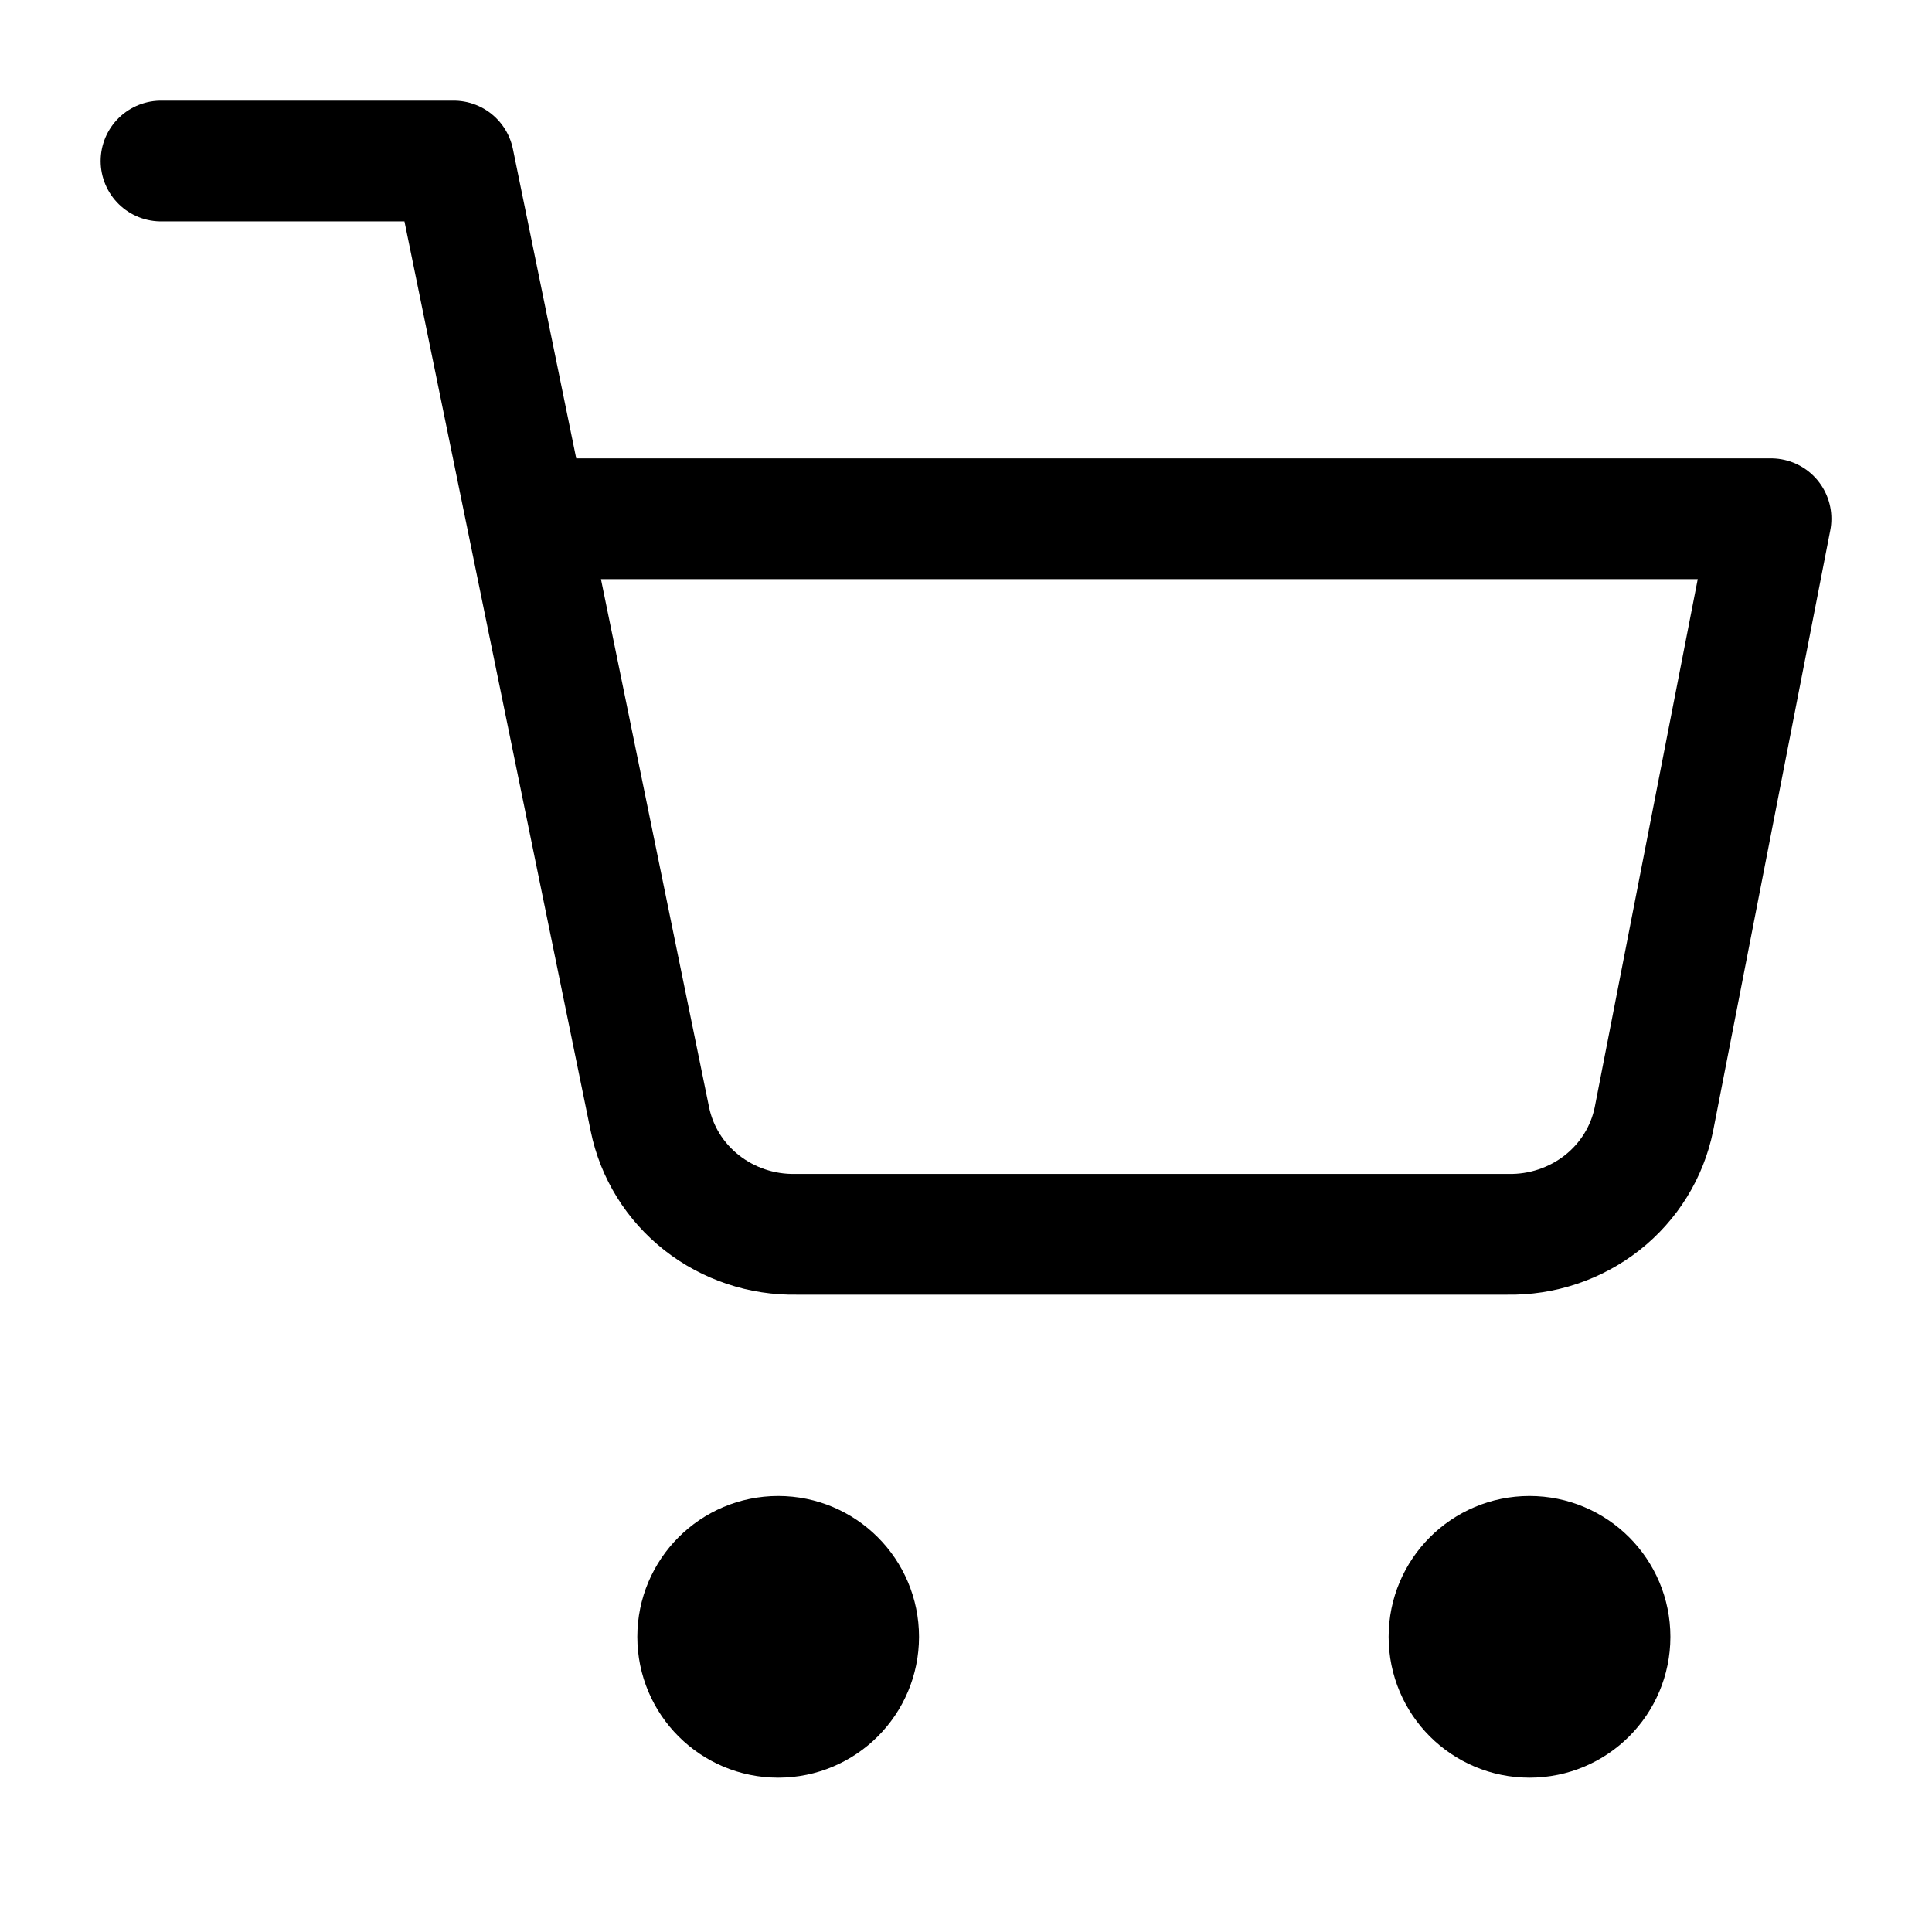
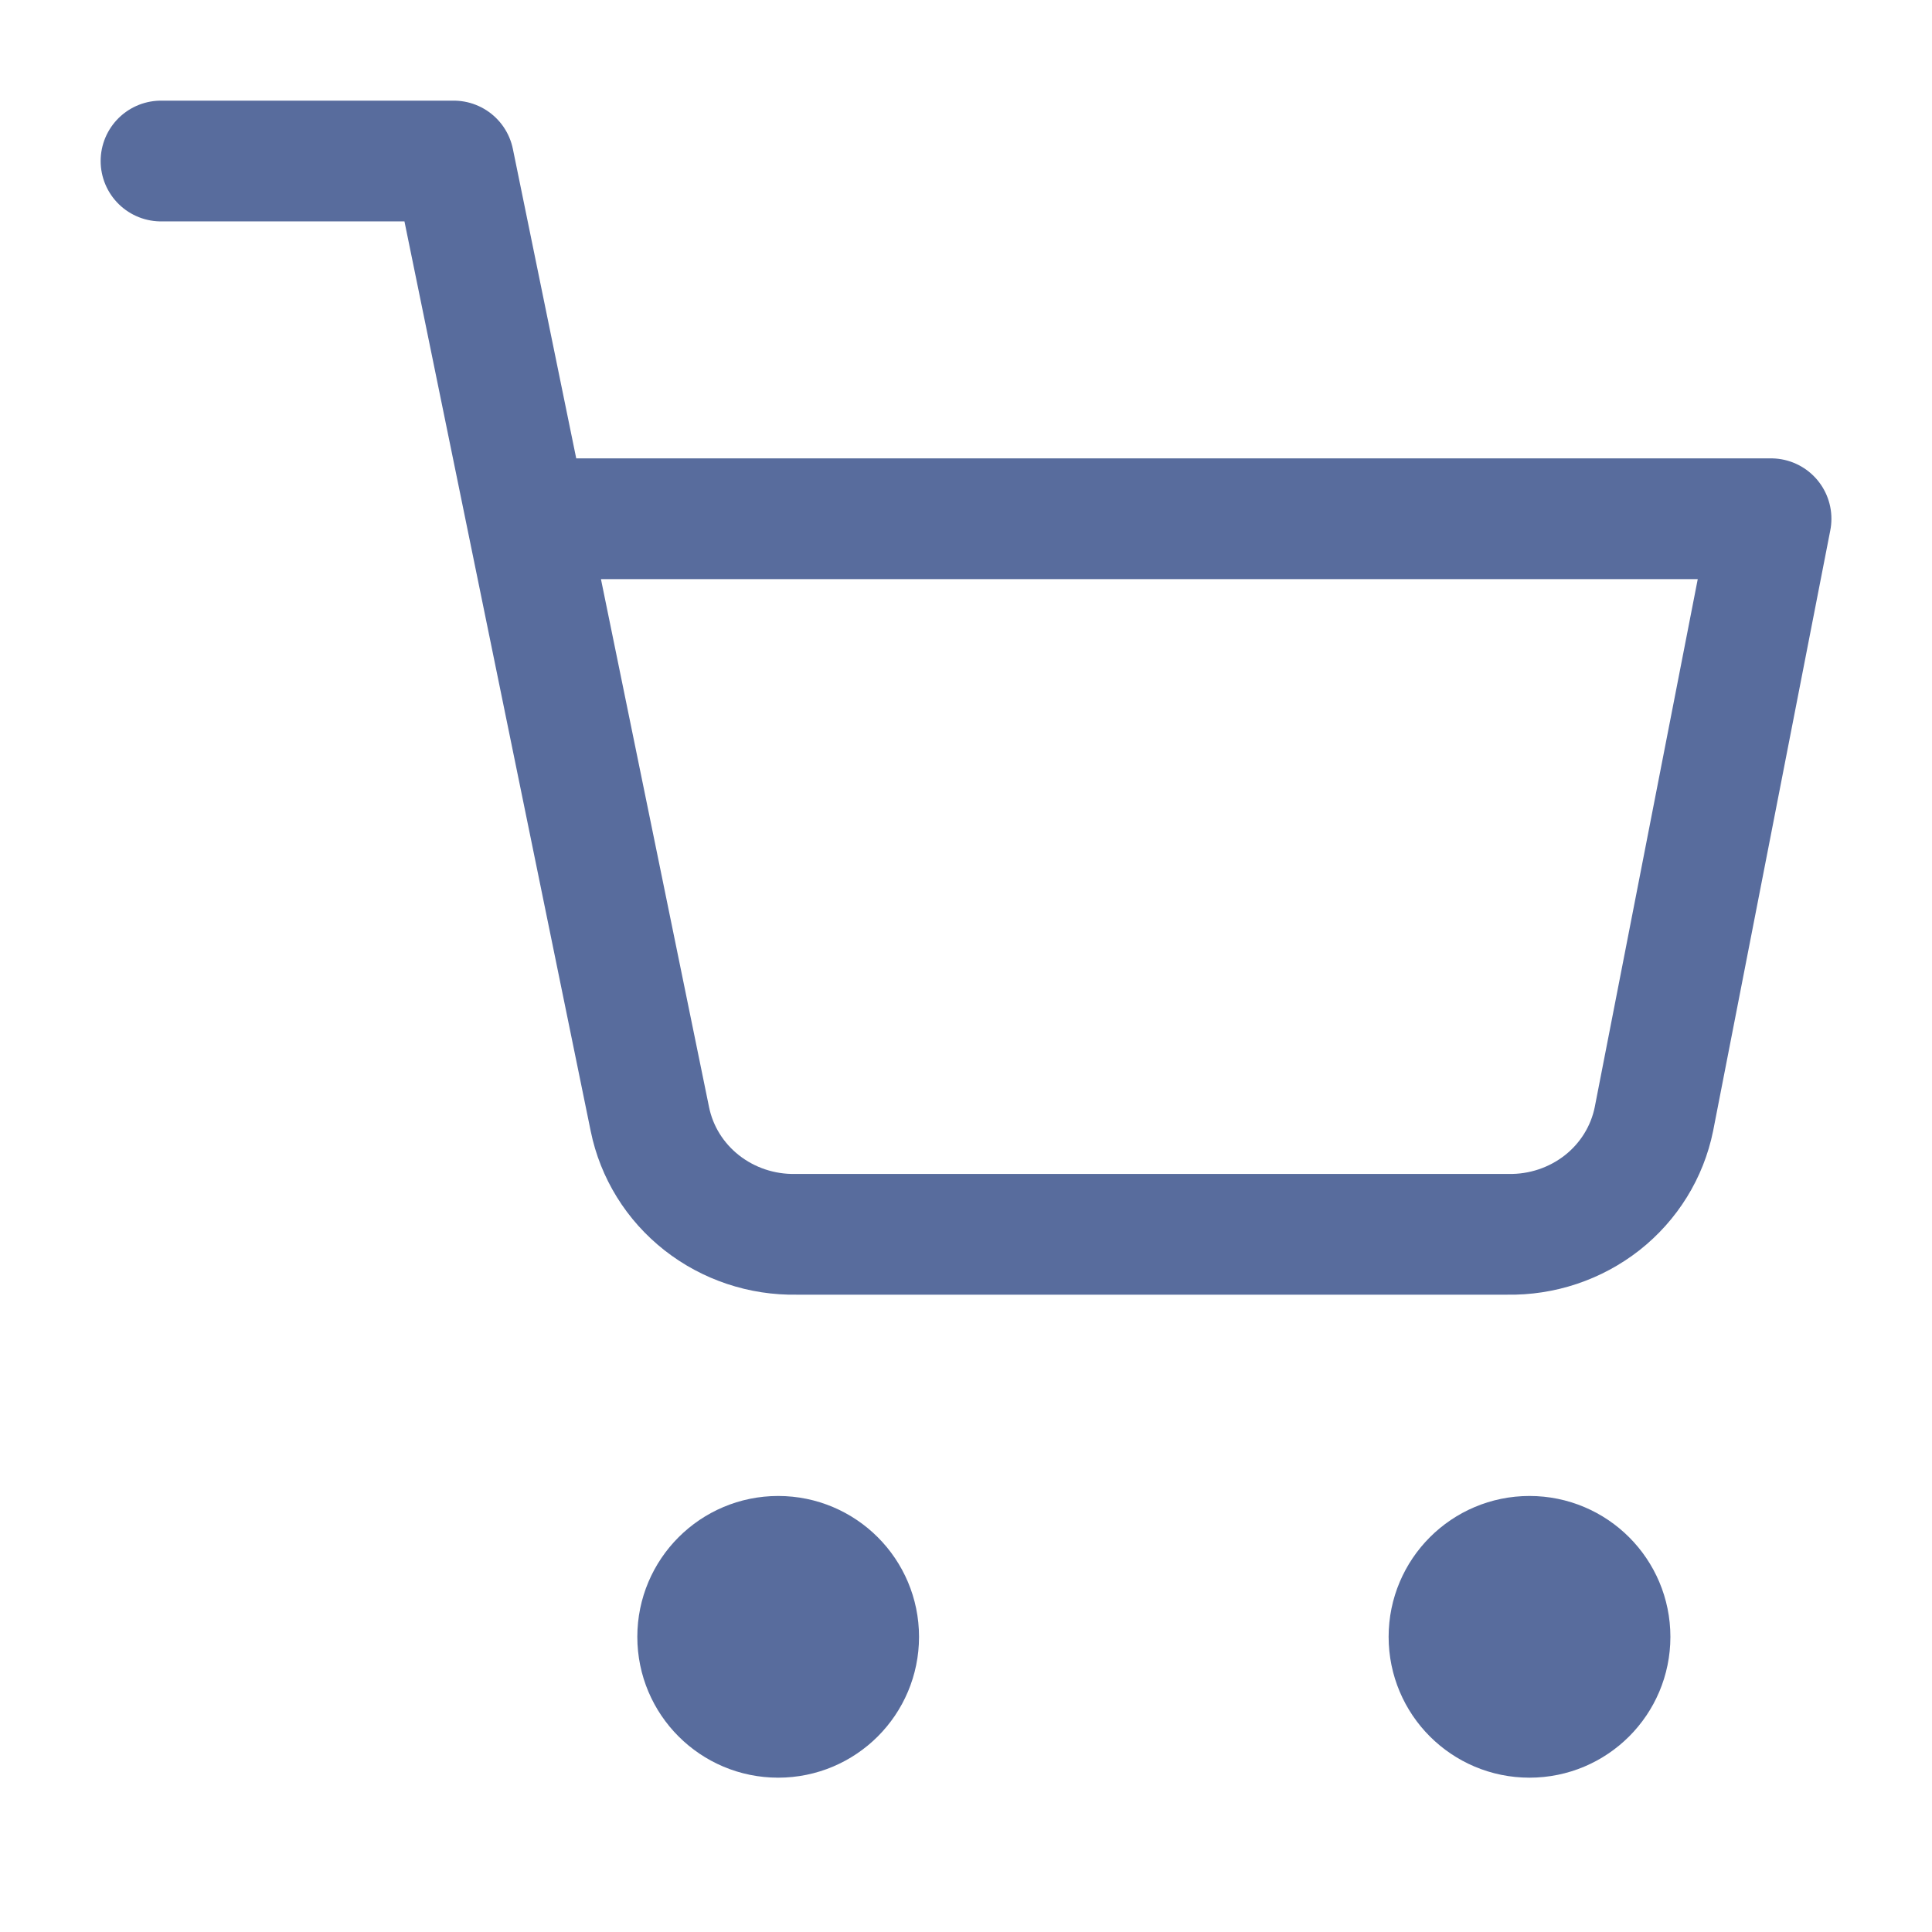
<svg xmlns="http://www.w3.org/2000/svg" width="32" height="32" viewBox="0 0 32 32" fill="none">
-   <path d="M12.889 28.444C13.625 28.444 14.222 27.848 14.222 27.111C14.222 26.375 13.625 25.778 12.889 25.778C12.153 25.778 11.556 26.375 11.556 27.111C11.556 27.848 12.153 28.444 12.889 28.444Z" fill="black" stroke="black" stroke-width="2" stroke-linecap="round" stroke-linejoin="round" />
-   <path d="M25.333 28.444C26.07 28.444 26.667 27.848 26.667 27.111C26.667 26.375 26.07 25.778 25.333 25.778C24.597 25.778 24 26.375 24 27.111C24 27.848 24.597 28.444 25.333 28.444Z" fill="black" stroke="black" stroke-width="2" stroke-linecap="round" stroke-linejoin="round" />
-   <path d="M2.667 2.667H7.515L10.764 18.536C10.875 19.082 11.178 19.572 11.622 19.921C12.065 20.269 12.619 20.455 13.188 20.444H24.97C25.539 20.455 26.093 20.269 26.537 19.921C26.98 19.572 27.283 19.082 27.394 18.536L29.334 8.592H8.728" stroke="black" stroke-width="2" stroke-linecap="round" stroke-linejoin="round" />
+   <path d="M12.889 28.444C13.625 28.444 14.222 27.848 14.222 27.111C14.222 26.375 13.625 25.778 12.889 25.778C12.153 25.778 11.556 26.375 11.556 27.111C11.556 27.848 12.153 28.444 12.889 28.444Z" fill="#586C9D" stroke="#586C9D" stroke-width="2" stroke-linecap="round" stroke-linejoin="round" />
+   <path d="M25.333 28.444C26.07 28.444 26.667 27.848 26.667 27.111C26.667 26.375 26.07 25.778 25.333 25.778C24.597 25.778 24 26.375 24 27.111C24 27.848 24.597 28.444 25.333 28.444Z" fill="#586C9D" stroke="#586C9D" stroke-width="2" stroke-linecap="round" stroke-linejoin="round" />
+   <path d="M2.667 2.667H7.515L10.764 18.536C10.875 19.082 11.178 19.572 11.622 19.921C12.065 20.269 12.619 20.455 13.188 20.444H24.97C25.539 20.455 26.093 20.269 26.537 19.921C26.98 19.572 27.283 19.082 27.394 18.536L29.334 8.592H8.728" stroke="#586C9D" stroke-width="2" stroke-linecap="round" stroke-linejoin="round" />
</svg>
